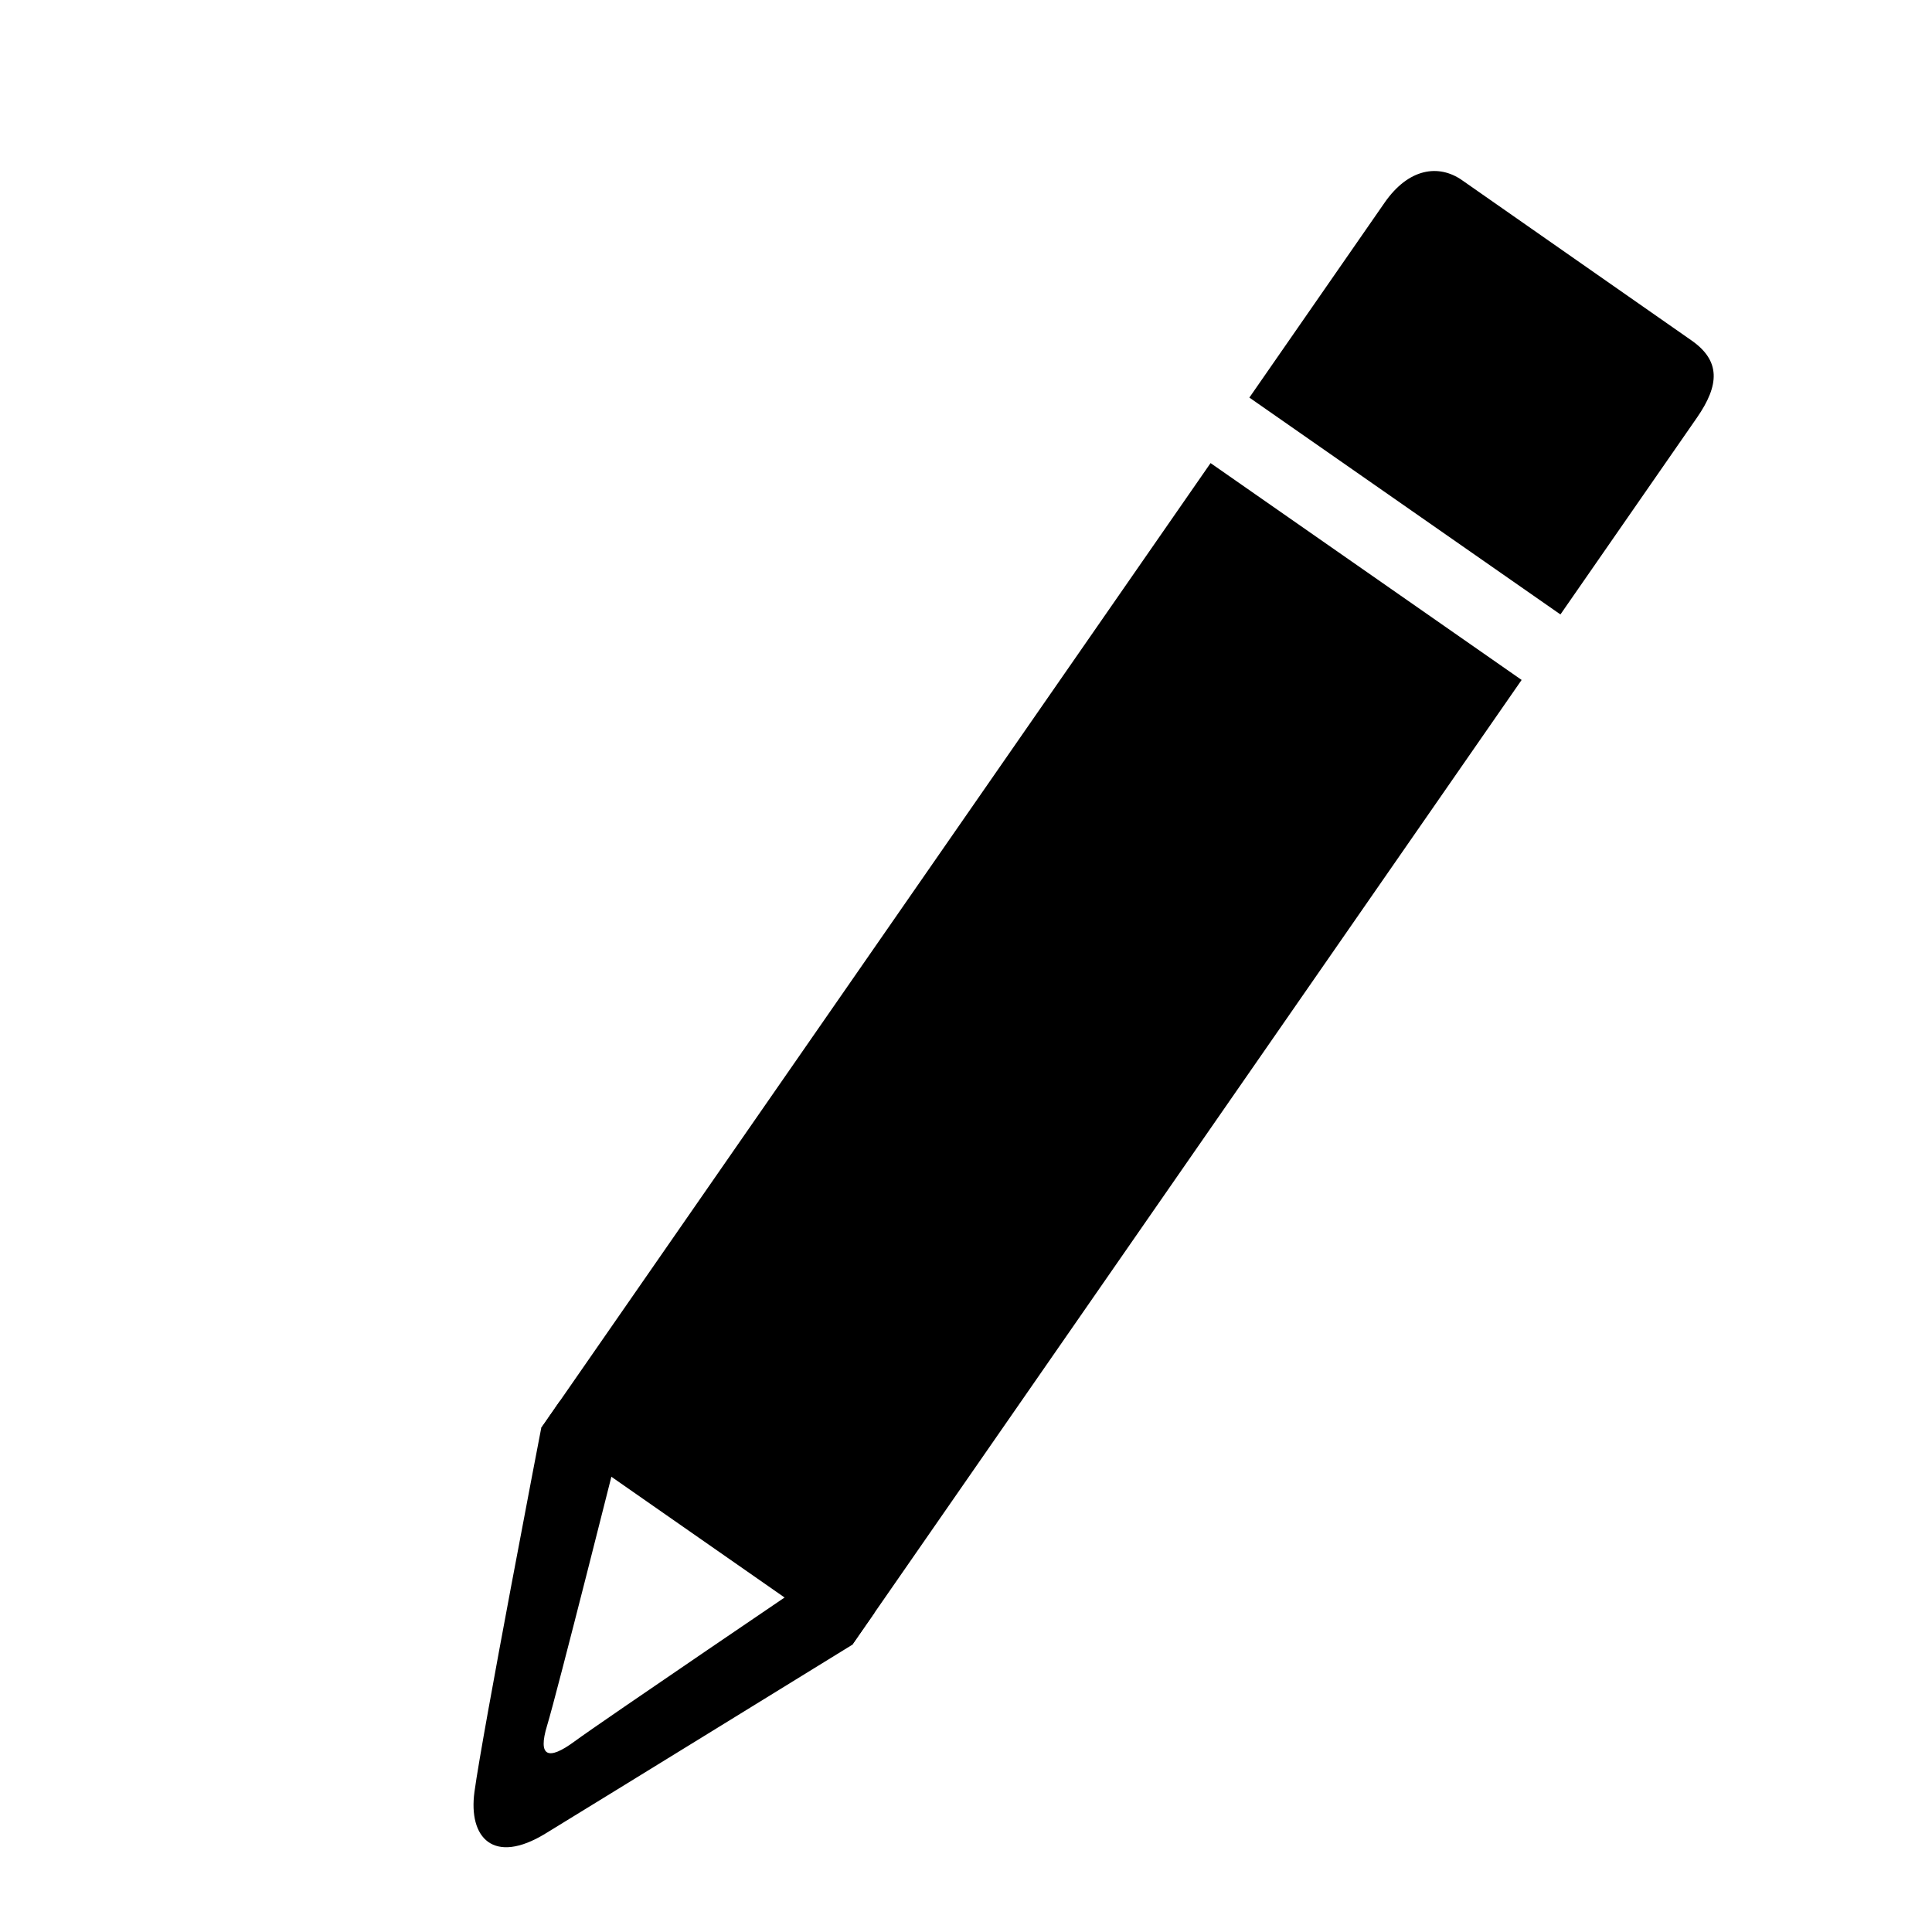
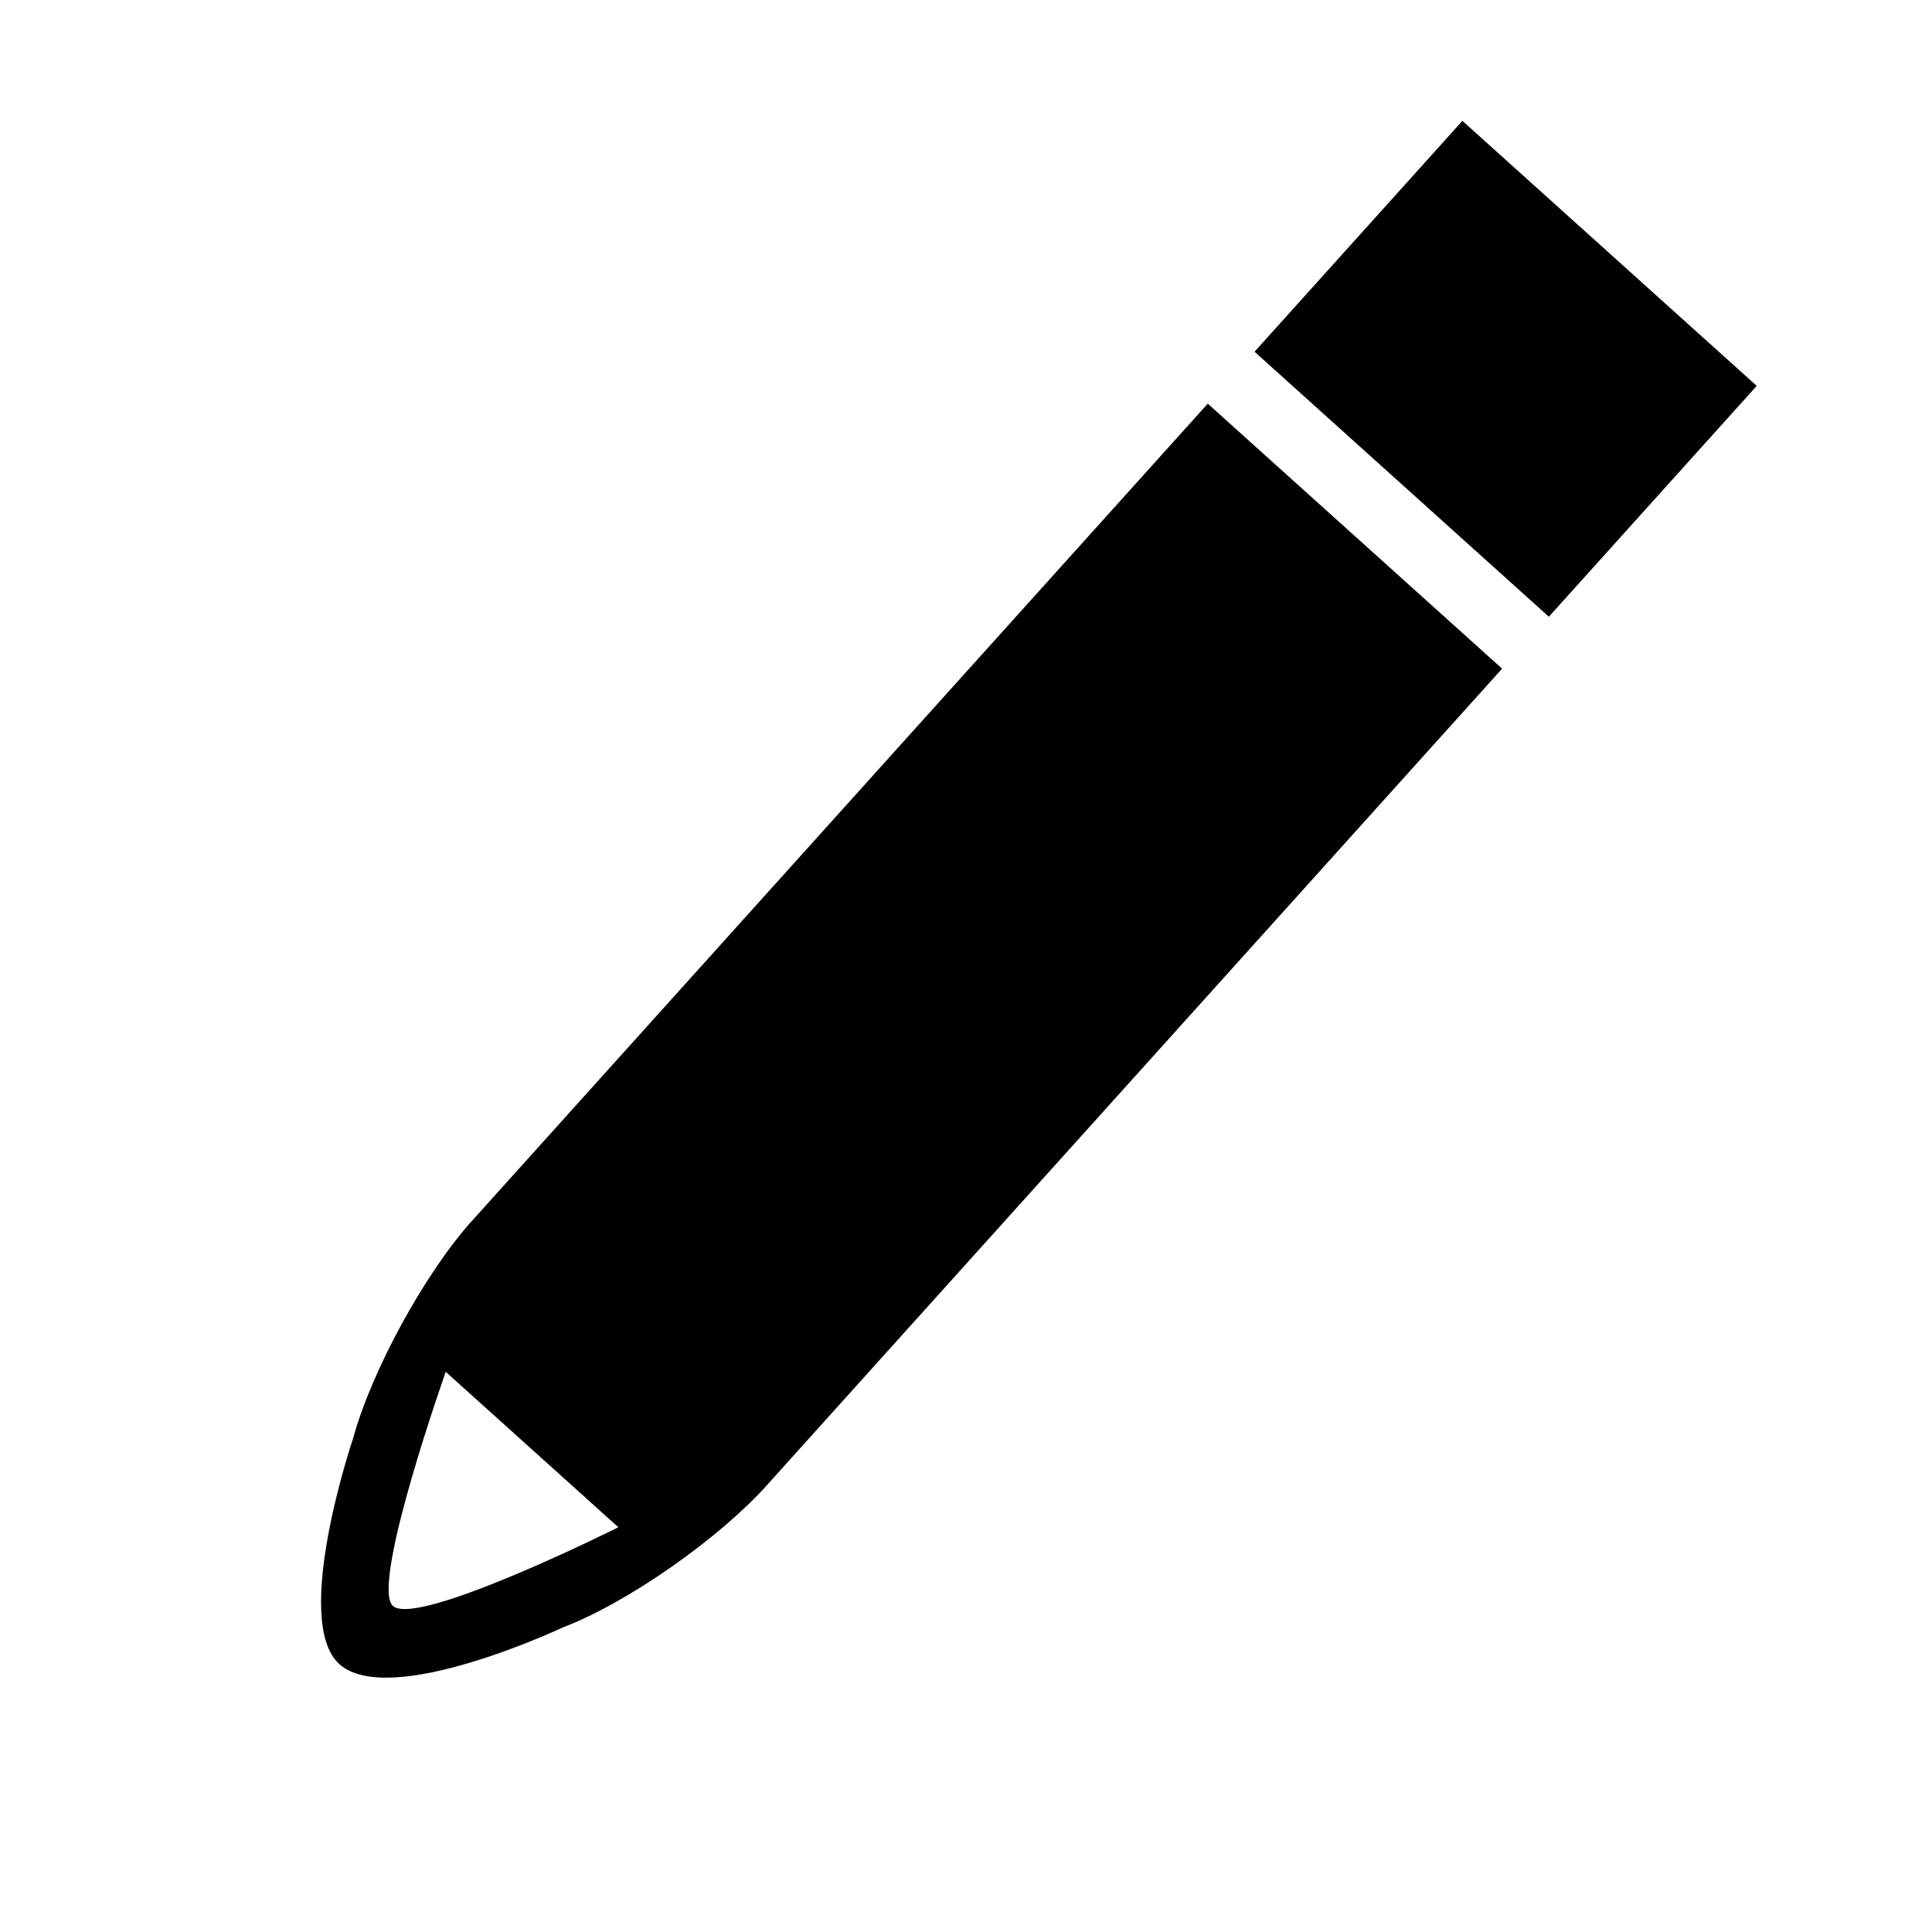
- <svg xmlns="http://www.w3.org/2000/svg" version="1.0" x="0px" y="0px" width="512px" height="512px" viewBox="0 0 512 512" enable-background="new 0 0 512 512" xml:space="preserve">
-   <g id="Layer_2">
- </g>
-   <g id="Layer_1">
-     <polygon points="225.873,435.872 143.439,378.401 320.814,122.723 403.248,180.192  " />
-     <path d="M449.696,110.702c6.028-8.689,6.321-15.105-1.483-20.52c-7.806-5.415-54.634-38.185-60.797-42.46   c-6.163-4.275-14.125-3.179-20.496,6.006c-6.372,9.185-35.824,51.637-35.824,51.637l82.435,57.47   C413.53,162.835,443.669,119.391,449.696,110.702z" />
-     <path d="M143.439,378.401c0,0-15.569,80.746-17.704,96.47c-1.651,12.16,5.041,19.452,18.8,11.049   c14.004-8.553,81.337-50.048,81.337-50.048l5.871-8.463l-14.15-10.617c0,0-58.443,39.616-65.344,44.708s-9.824,4.162-7.25-4.25   s19-73.75,19-73.75l-15.585-12.271L143.439,378.401z" />
+ <svg xmlns="http://www.w3.org/2000/svg" width="91px" height="91px" viewBox="0 0 91 91" version="1.1">
+   <defs />
+   <g id="Page-1" stroke="none" stroke-width="1" fill-rule="evenodd">
+     <g id="Icons" transform="translate(-952, -252)">
+       <g id="2" transform="translate(90, 246)">
+         <g id="edit" transform="translate(859.3848, 11.15667)">
+           <g transform="translate(48.5, 40) rotate(42) translate(-48.5, -40) translate(39, -5)">
+             <path d="M0.183,18.209 L18.838,18.209 L18.838,70.01 C18.838,73.321 17.683,78.437 16.175,81.378 C16.175,81.378 12.683,89.699 9.511,89.699 C6.464,89.699 2.875,81.358 2.875,81.358 C1.388,78.401 0.183,73.313 0.183,70.01 L0.183,18.209 Z M4.024,76.115 C4.024,76.115 7.996,85.708 9.494,85.97 C10.993,86.232 14.965,76.115 14.965,76.115 L4.024,76.115 Z" id="Rectangle-19" />
+             <rect id="Rectangle-20" x="0.183" y="0.285" width="18.655" height="14.632" />
+           </g>
+         </g>
+       </g>
+     </g>
  </g>
</svg>
